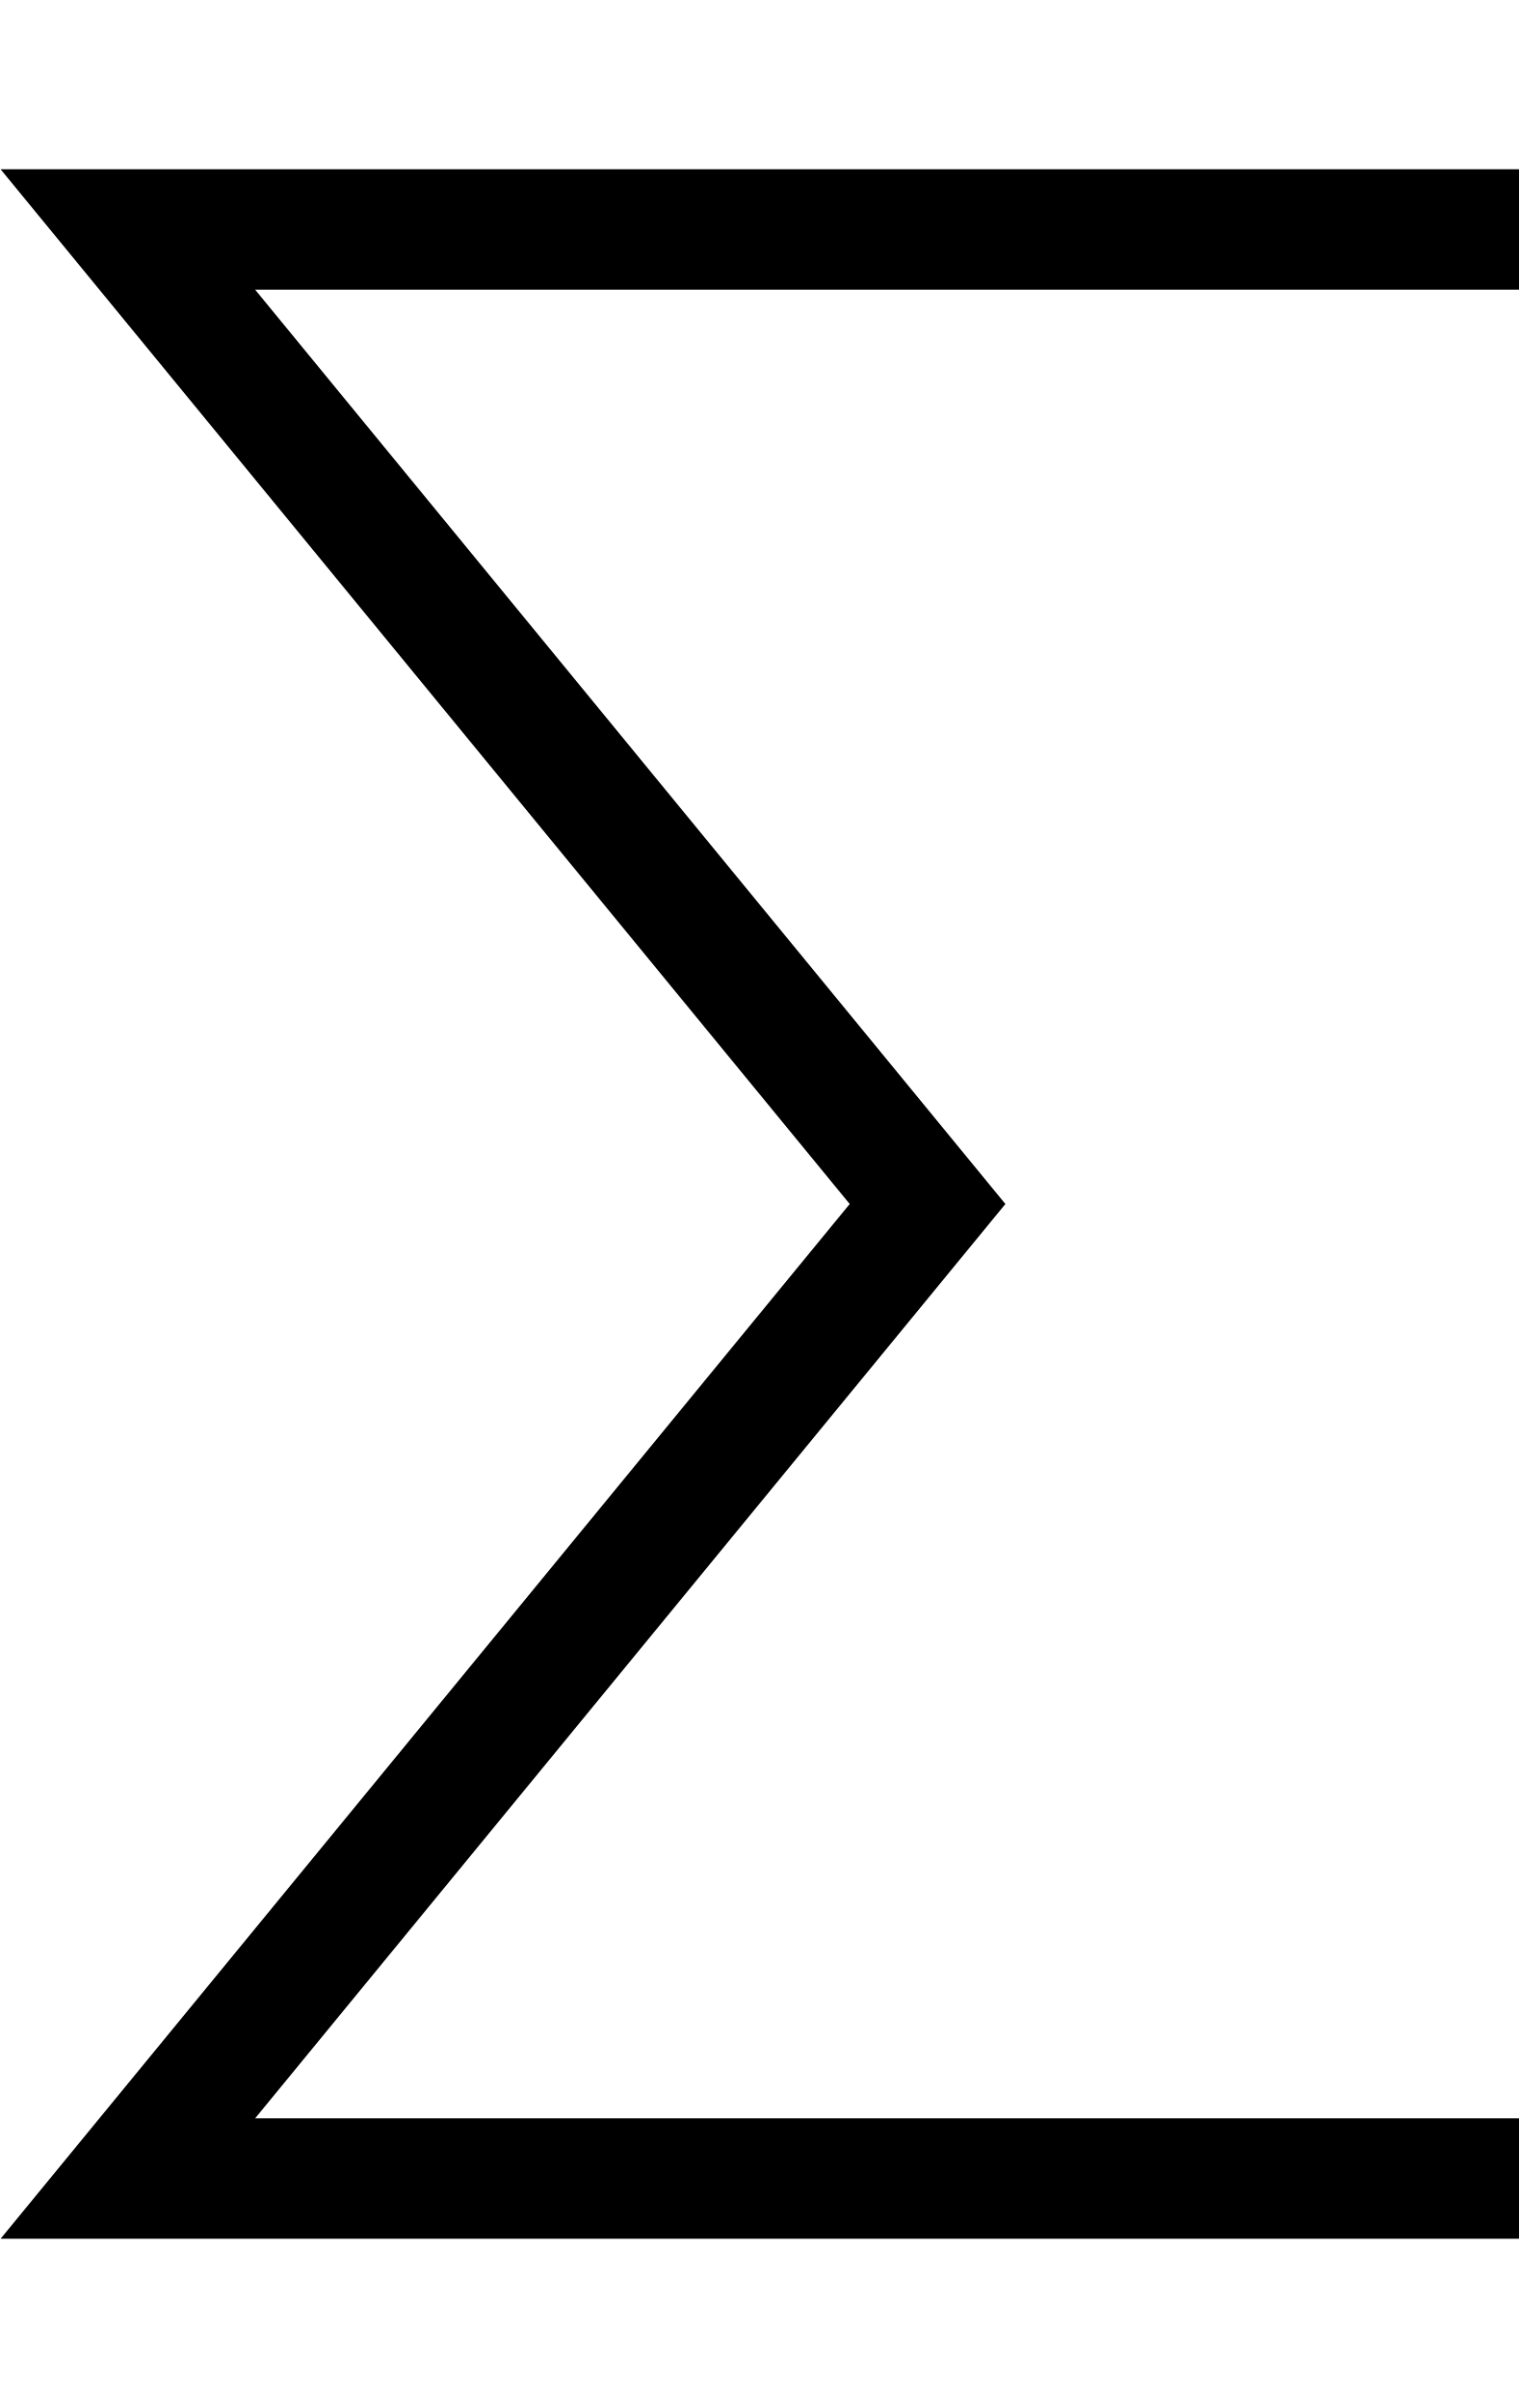
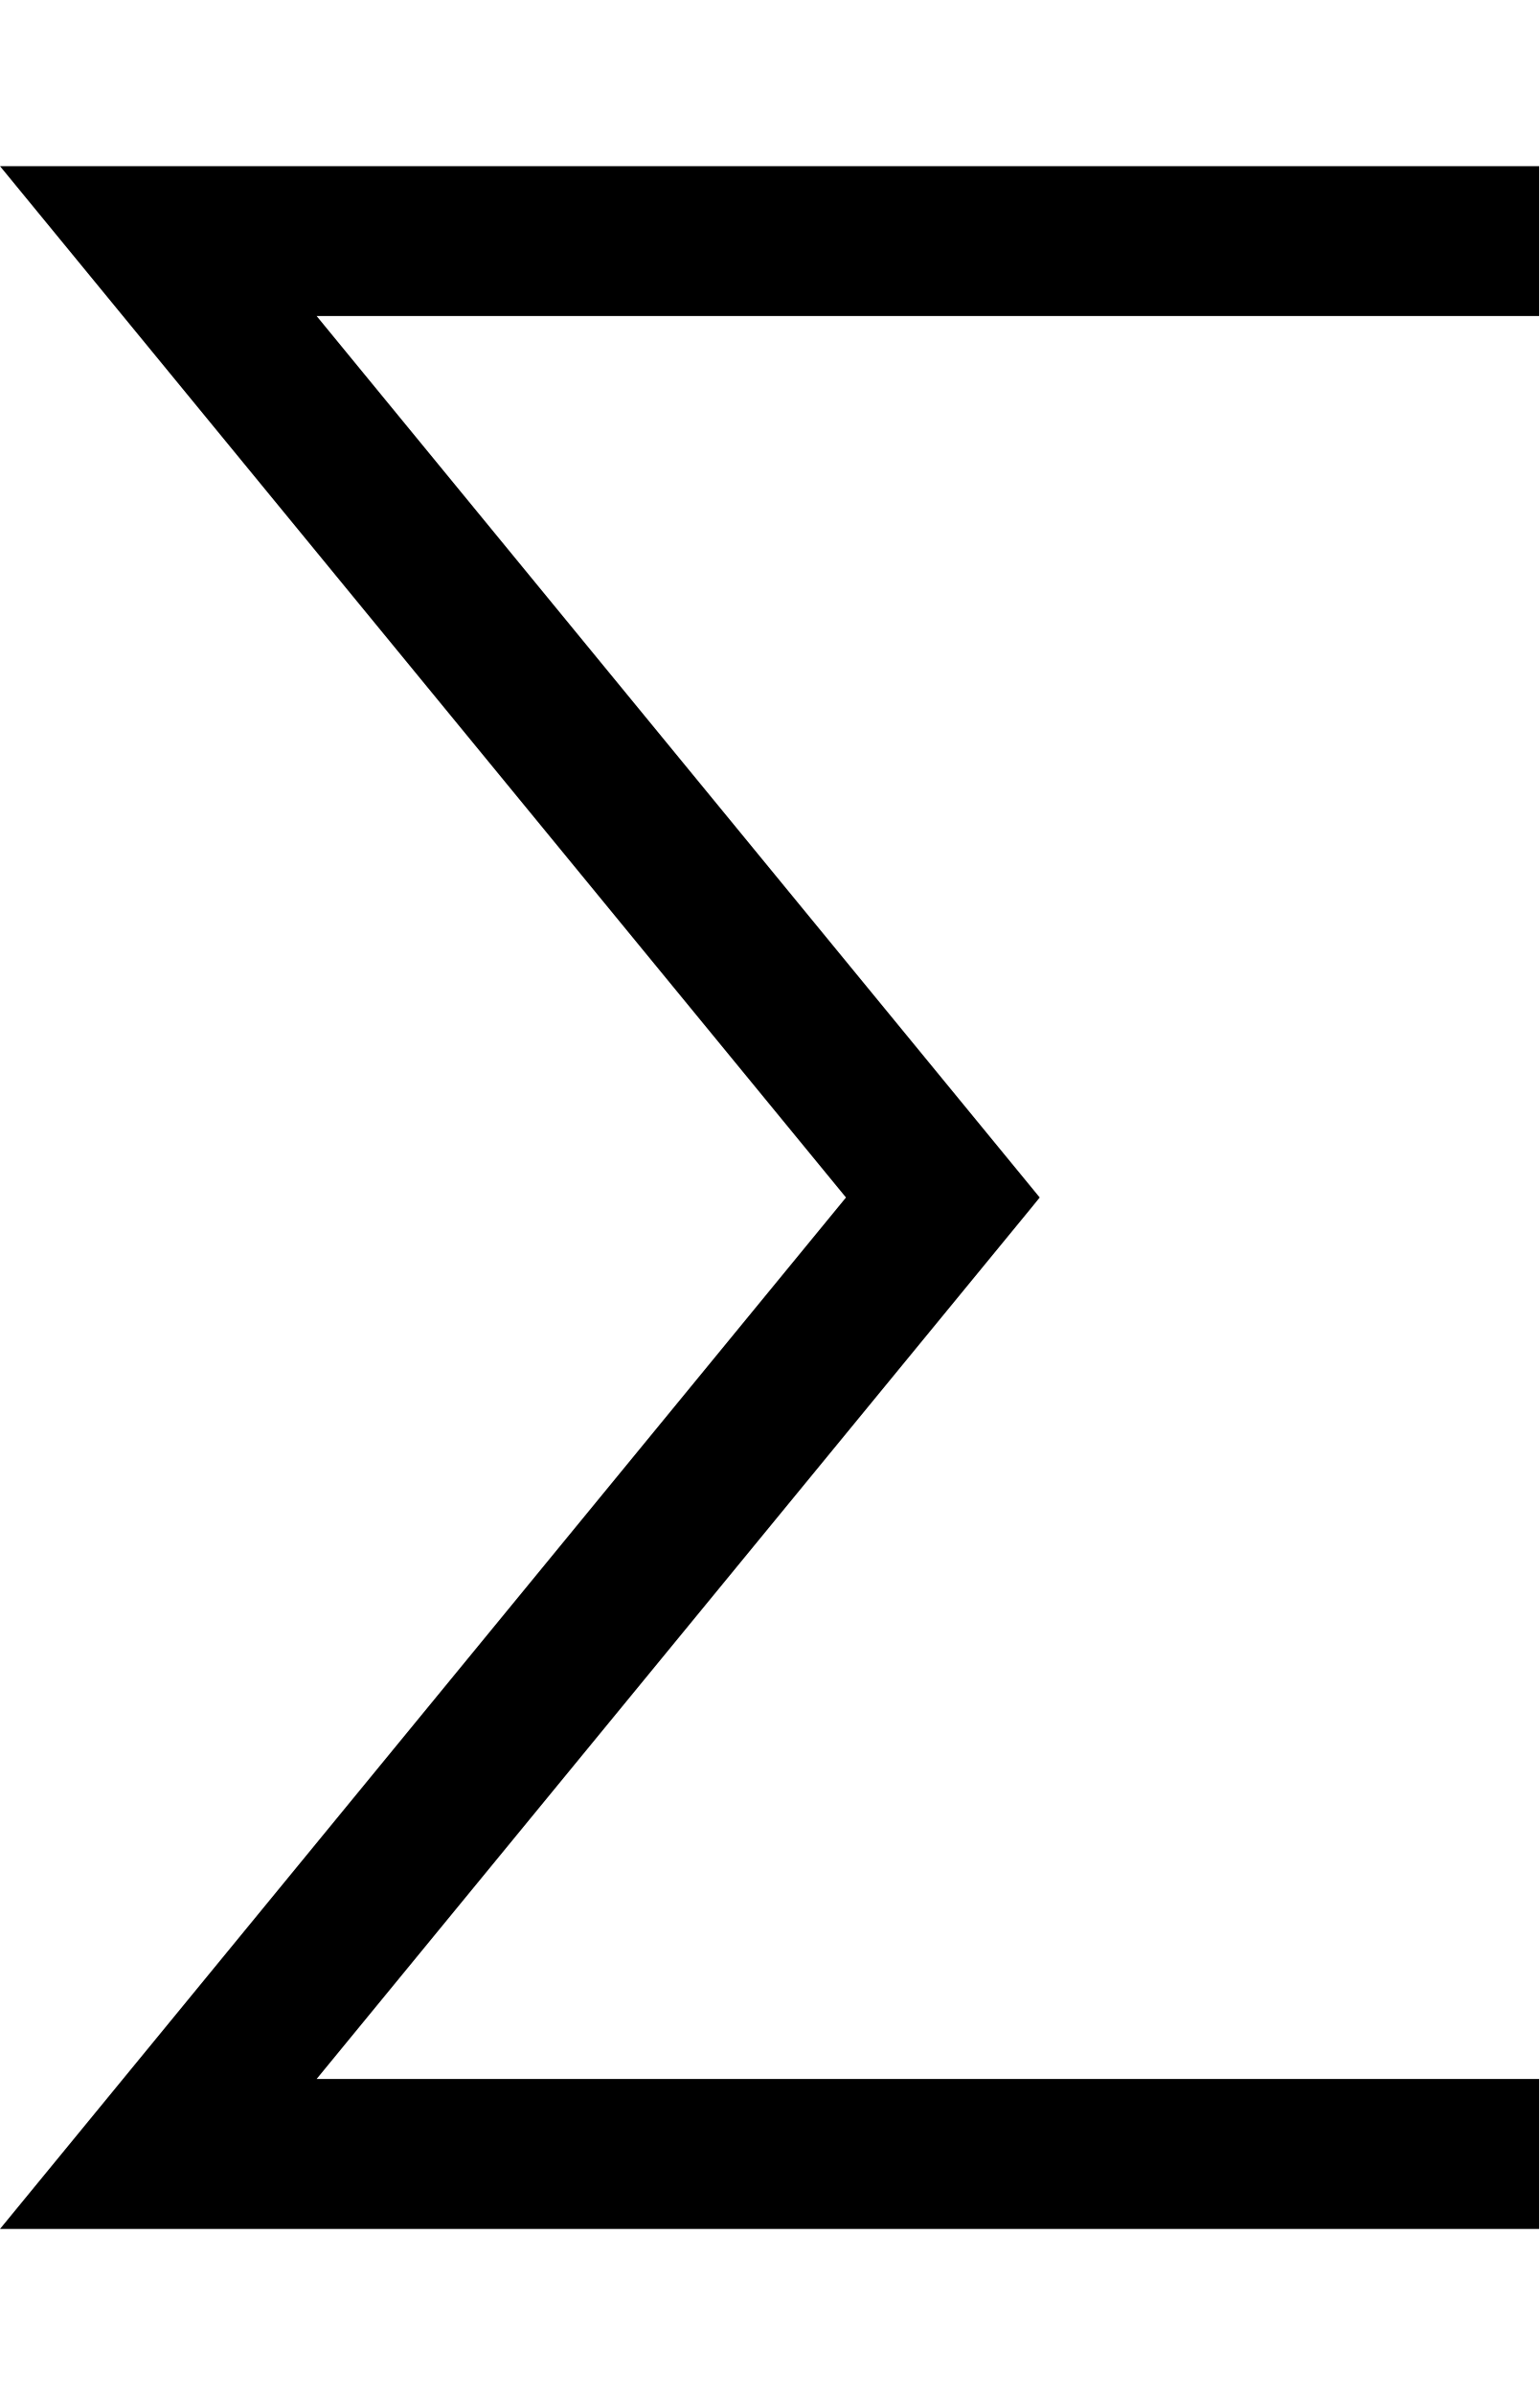
- <svg xmlns="http://www.w3.org/2000/svg" viewBox="0 0 12.623 20">
-   <g id="Work_file" data-name="Work file">
-     <g id="Icon_Work_file" data-name="Icon Work file">
-       <g id="uE203-group">
-         <polygon points="12.616 1.406 0.005 1.406 7.057 10 0.005 18.594 12.616 18.594 12.616 17.594 2.119 17.594 8.35 10 2.119 2.406 12.616 2.406 12.616 1.406" />
-       </g>
-     </g>
-   </g>
+ <svg xmlns="http://www.w3.org/2000/svg" version="1.1" id="Layer_1" x="0px" y="0px" viewBox="0 0 15.428 24" style="enable-background:new 0 0 15.428 24;" xml:space="preserve">
+   <polygon points="15.428,1.665 0,1.665 8.48,12 0,22.336 15.428,22.336 15.428,20.833 3.174,20.833 10.34,12.101   10.422,12 3.174,3.167 15.428,3.167 " />
</svg>
